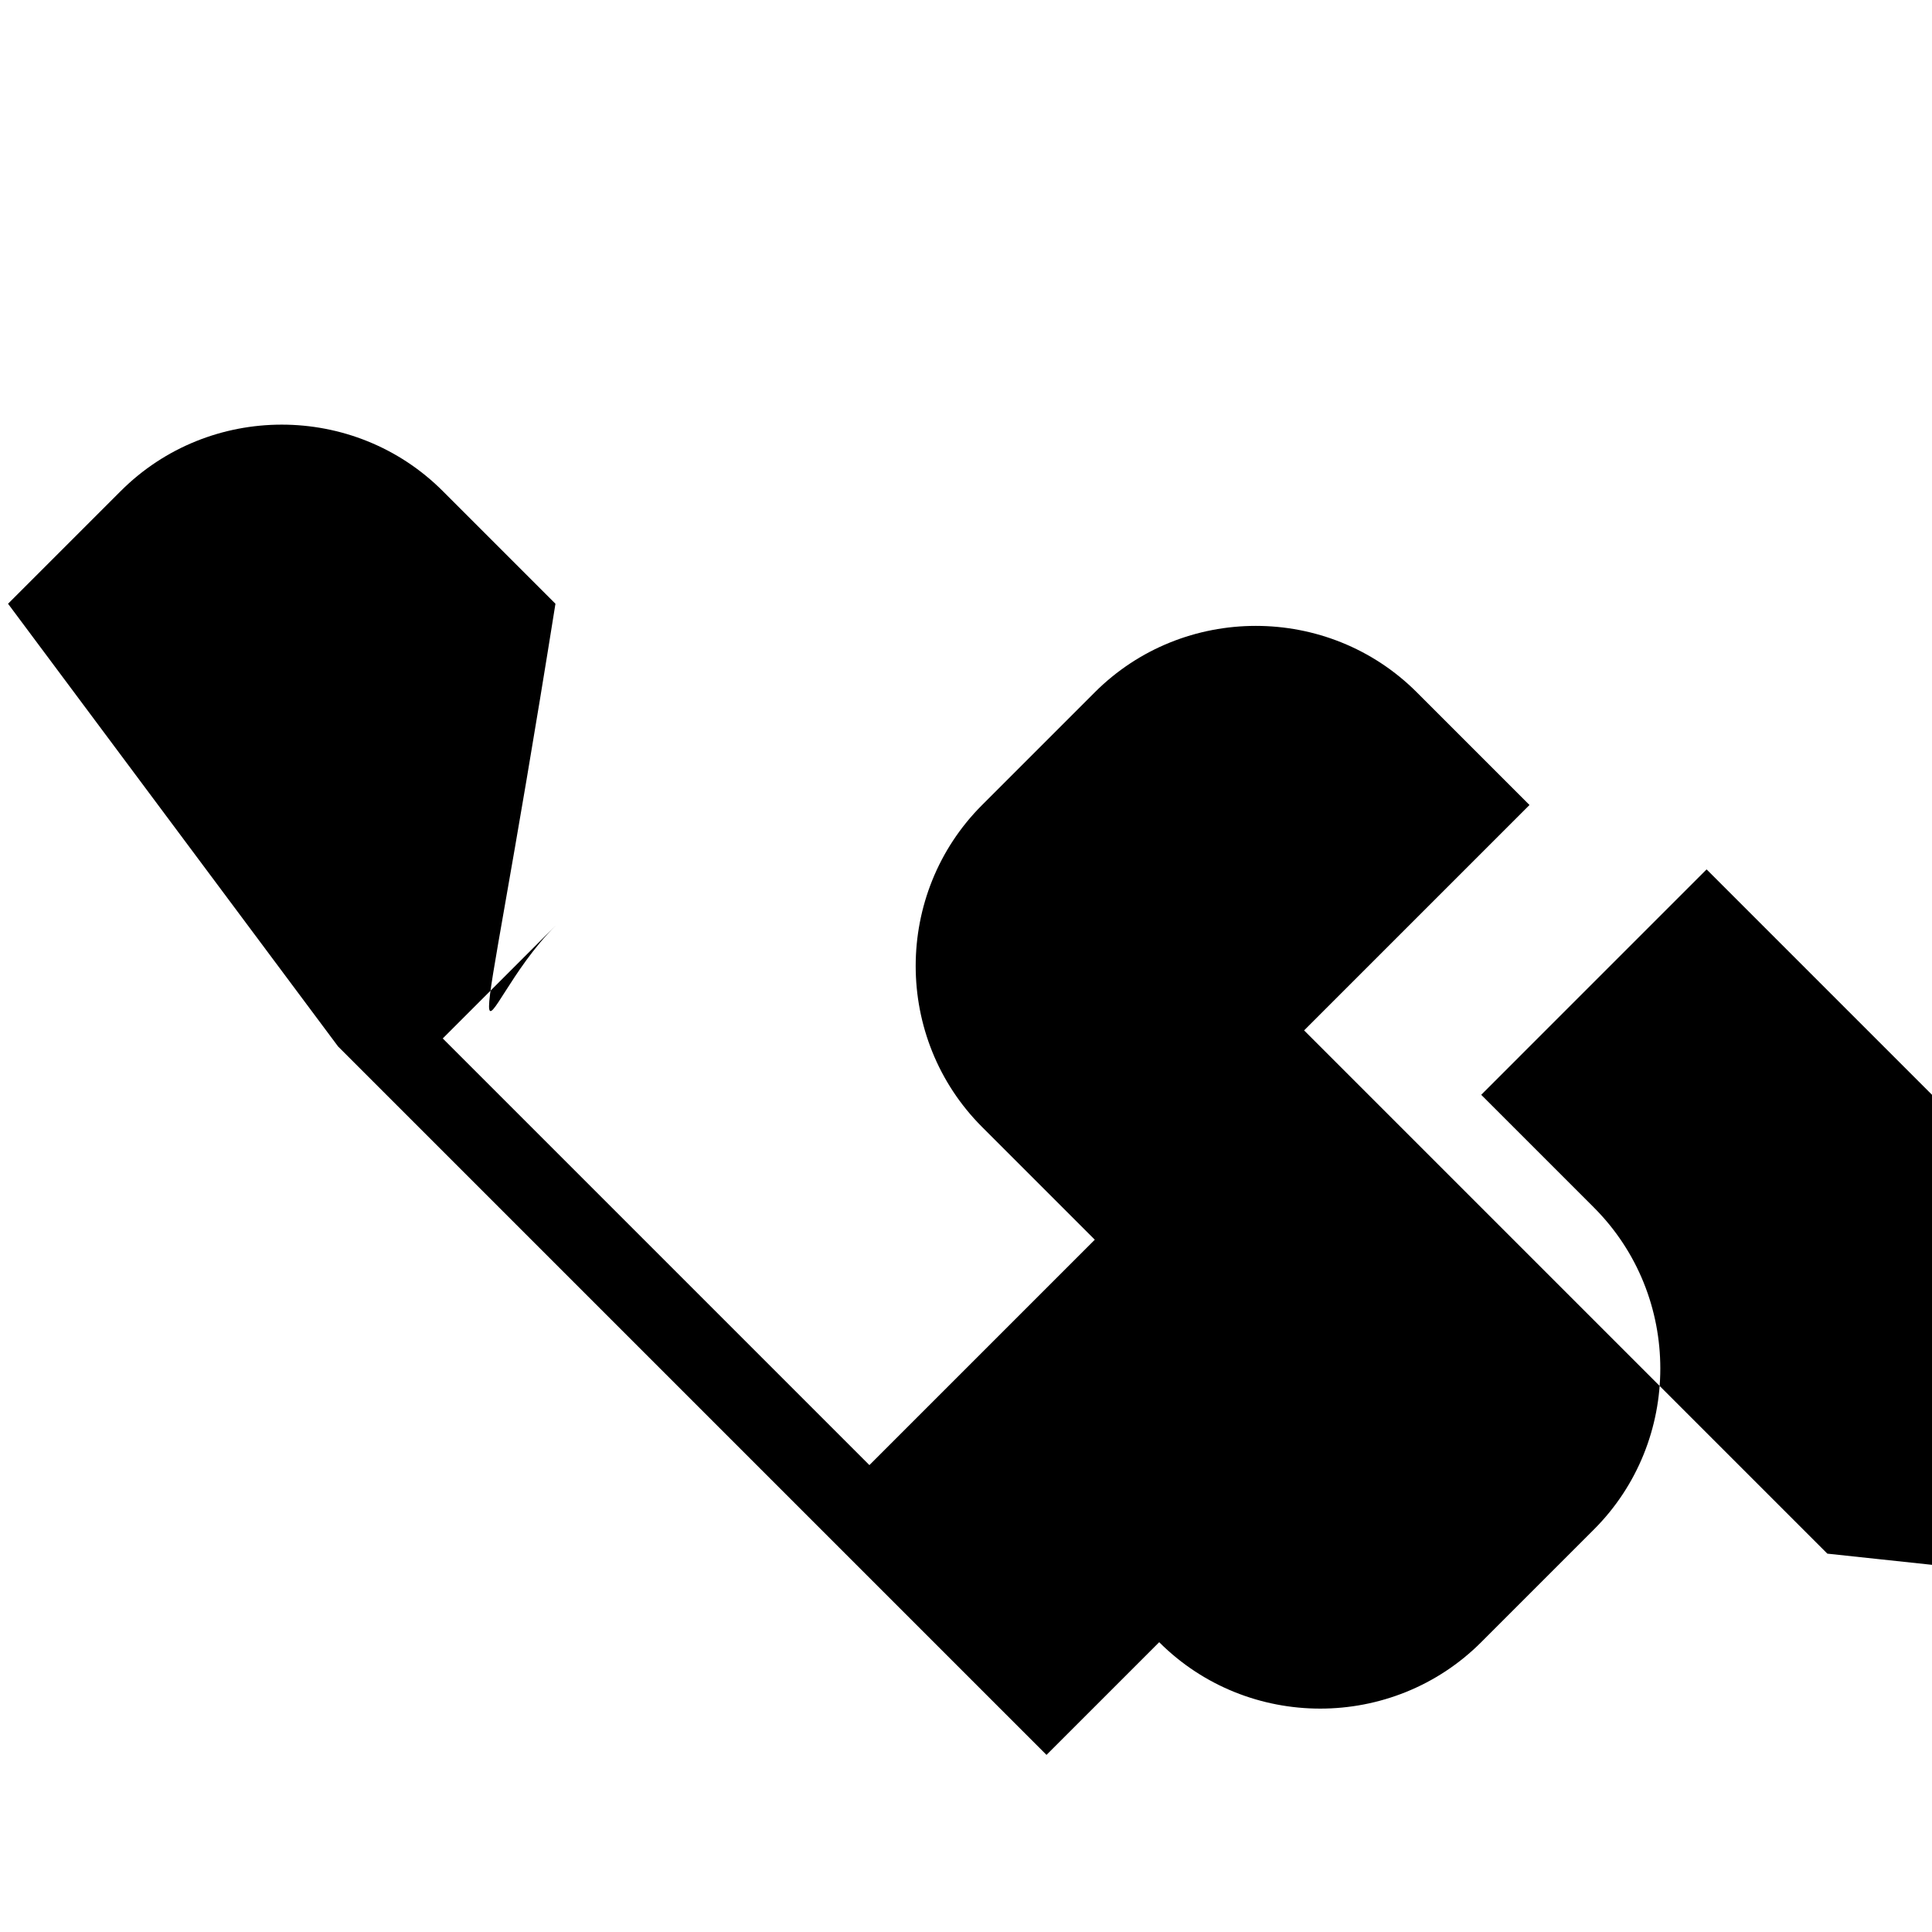
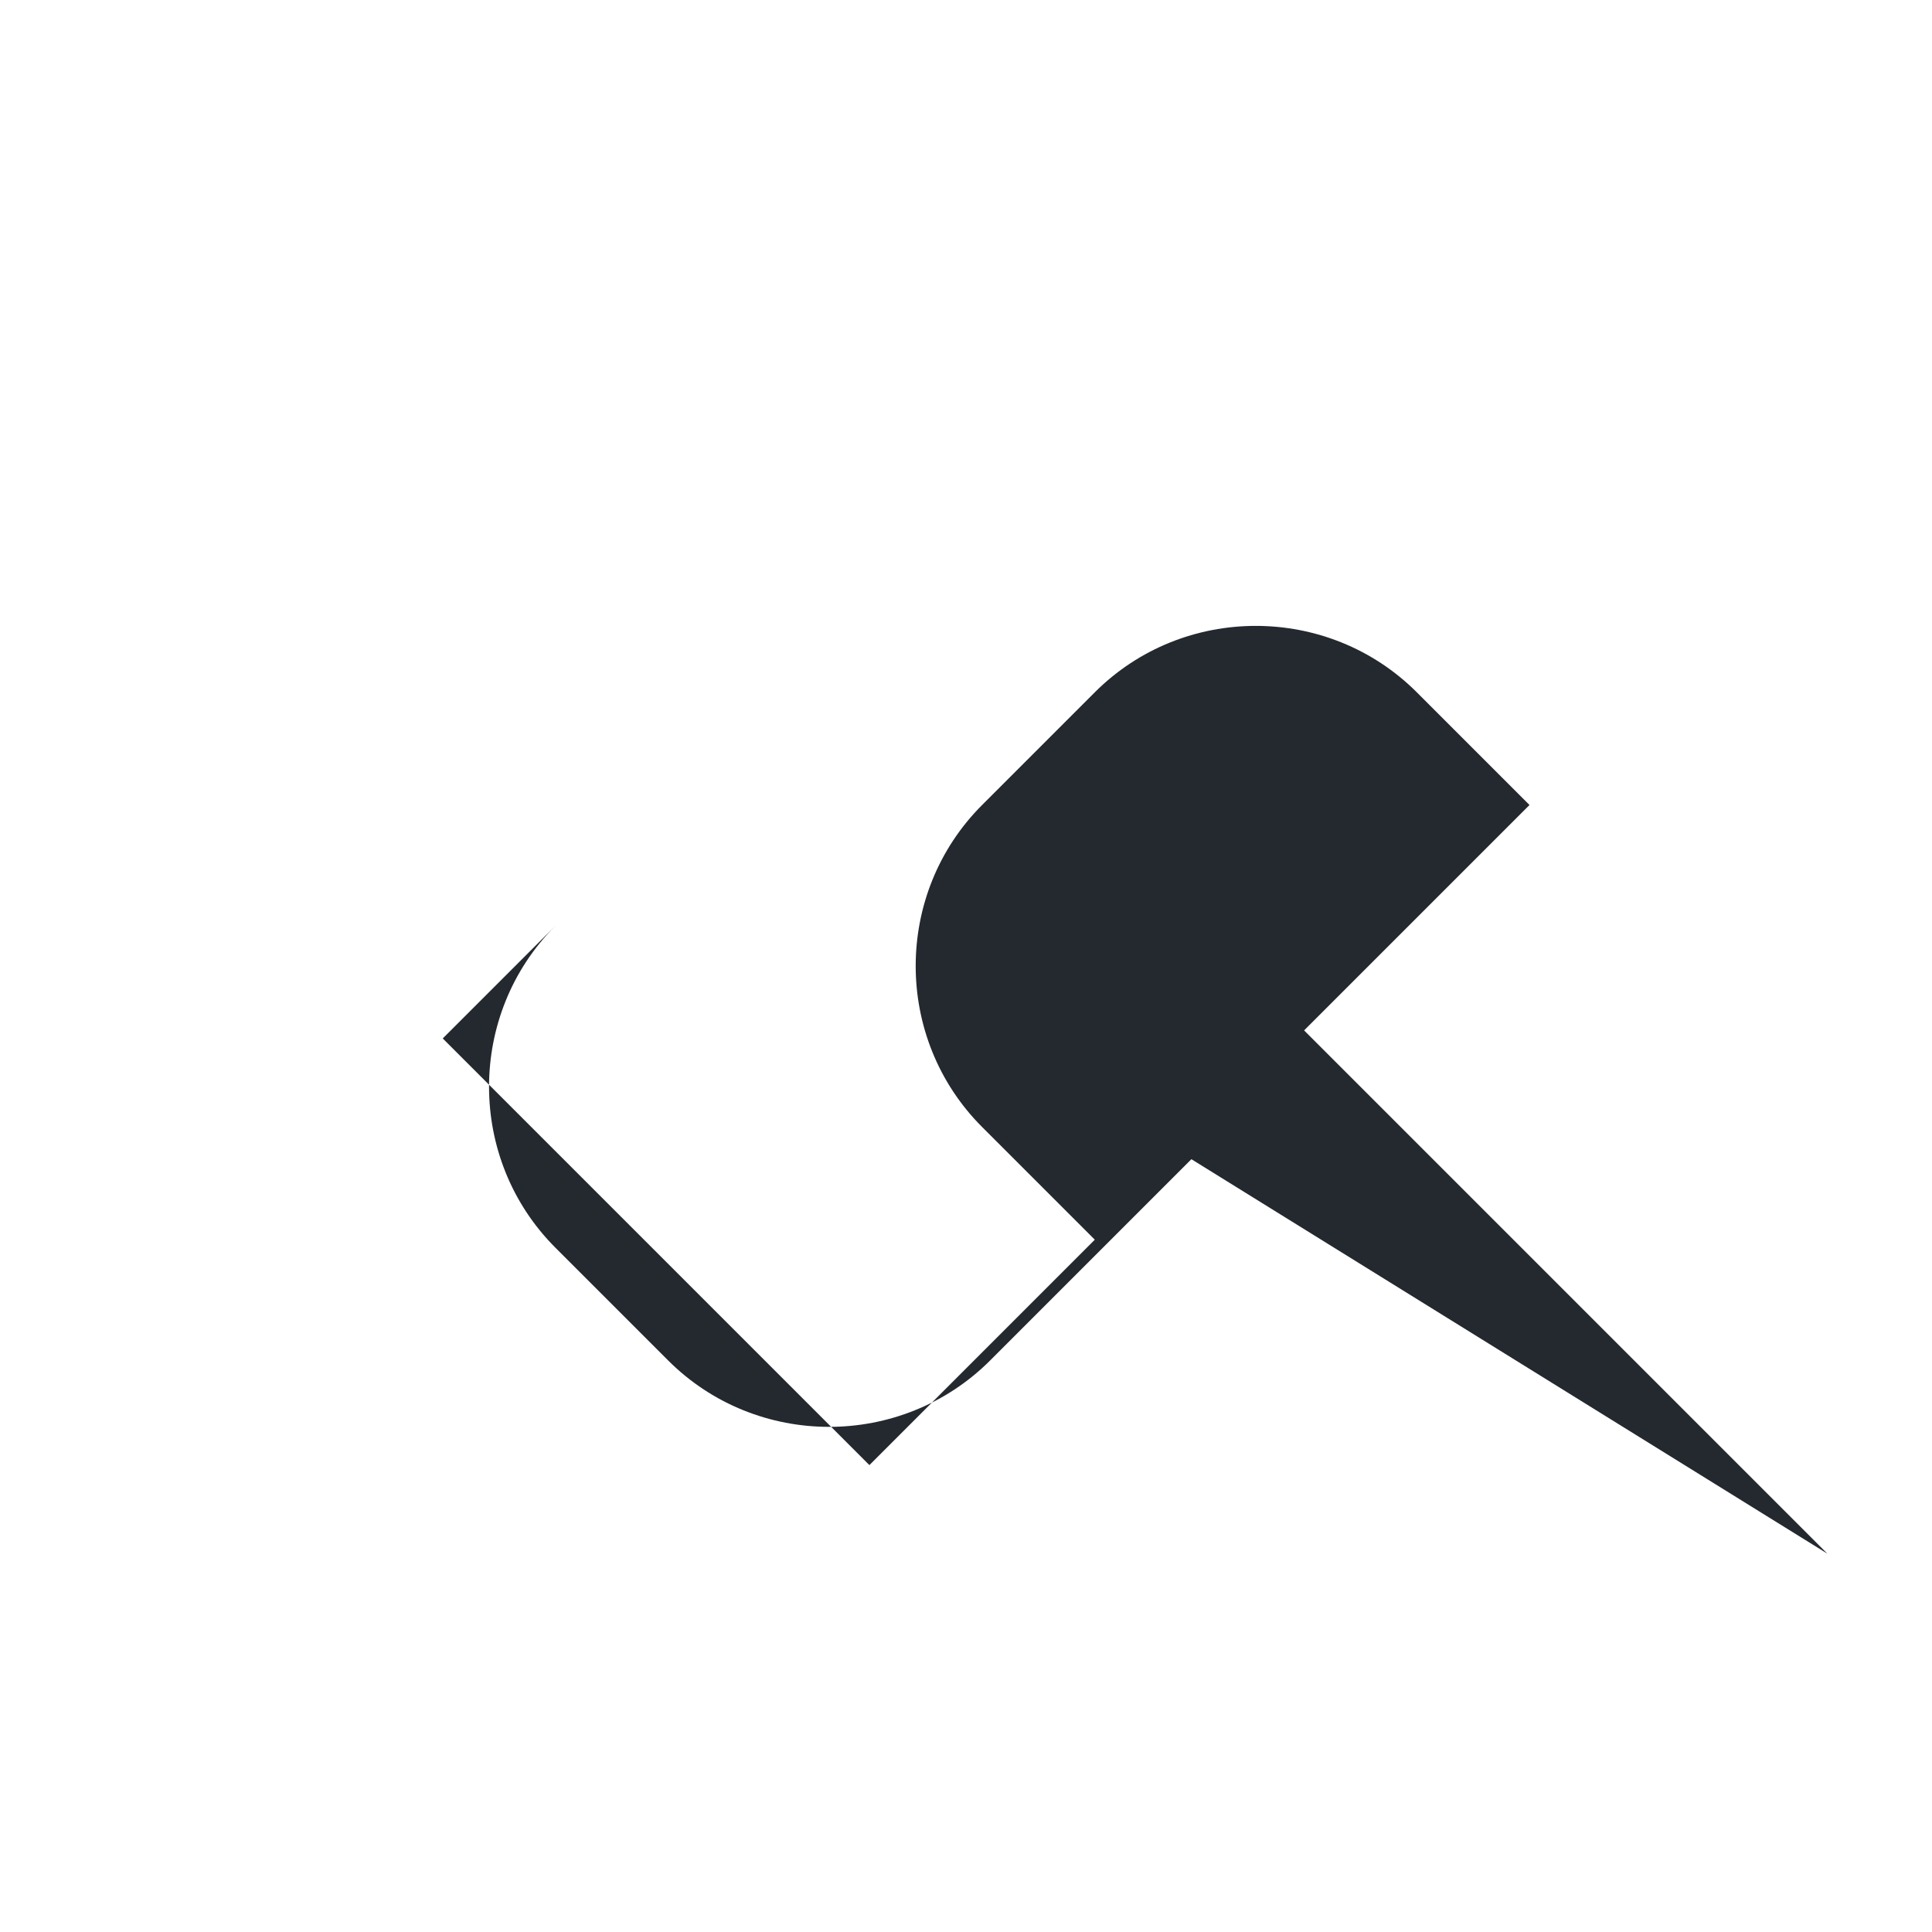
- <svg xmlns="http://www.w3.org/2000/svg" fill="currentColor" viewBox="0 0 24 24" width="24" height="24">
-   <path d="M22.7 19.3L16.2 12.8 19 10l-1.4-1.4c-1.1-1.1-2.9-1.1-4 0l-1.4 1.4c-1.1 1.1-1.1 2.9 0 4l1.4 1.4-2.8 2.8-5.3-5.3 1.4-1.4c-1.1 1.1-1.1 2.9 0-4l-1.4-1.4c-1.1-1.1-2.9-1.1-4 0l-1.4 1.4L4.2 13 13 21.8l1.4-1.4c1.1 1.1 2.9 1.1 4 0l1.4-1.4c1.1-1.1 1.1-2.9 0-4l-1.4-1.4 2.8-2.8 5.3 5.3-1.4 1.4c-1.1 1.1-1.1 2.9 0 4l1.4 1.4c1.1 1.1 2.9 1.1 4 0l1.4-1.4l1.1-1.1Z" />
+ <svg xmlns="http://www.w3.org/2000/svg" viewBox="0 0 24 24" width="24" height="24">
+   <style>path { fill: #24292f; } @media (prefers-color-scheme: dark) { path { fill: #c9d1d9; } }</style>
+   <path d="M22.7 19.3L16.2 12.8 19 10l-1.4-1.4c-1.1-1.1-2.9-1.1-4 0l-1.4 1.4c-1.1 1.1-1.1 2.9 0 4l1.4 1.4-2.8 2.8-5.3-5.3 1.4-1.4c-1.1 1.1-1.1 2.9 0 4l1.4 1.4c1.1 1.1 2.9 1.1 4 0l1.4-1.4l1.1-1.1Z" />
</svg>
